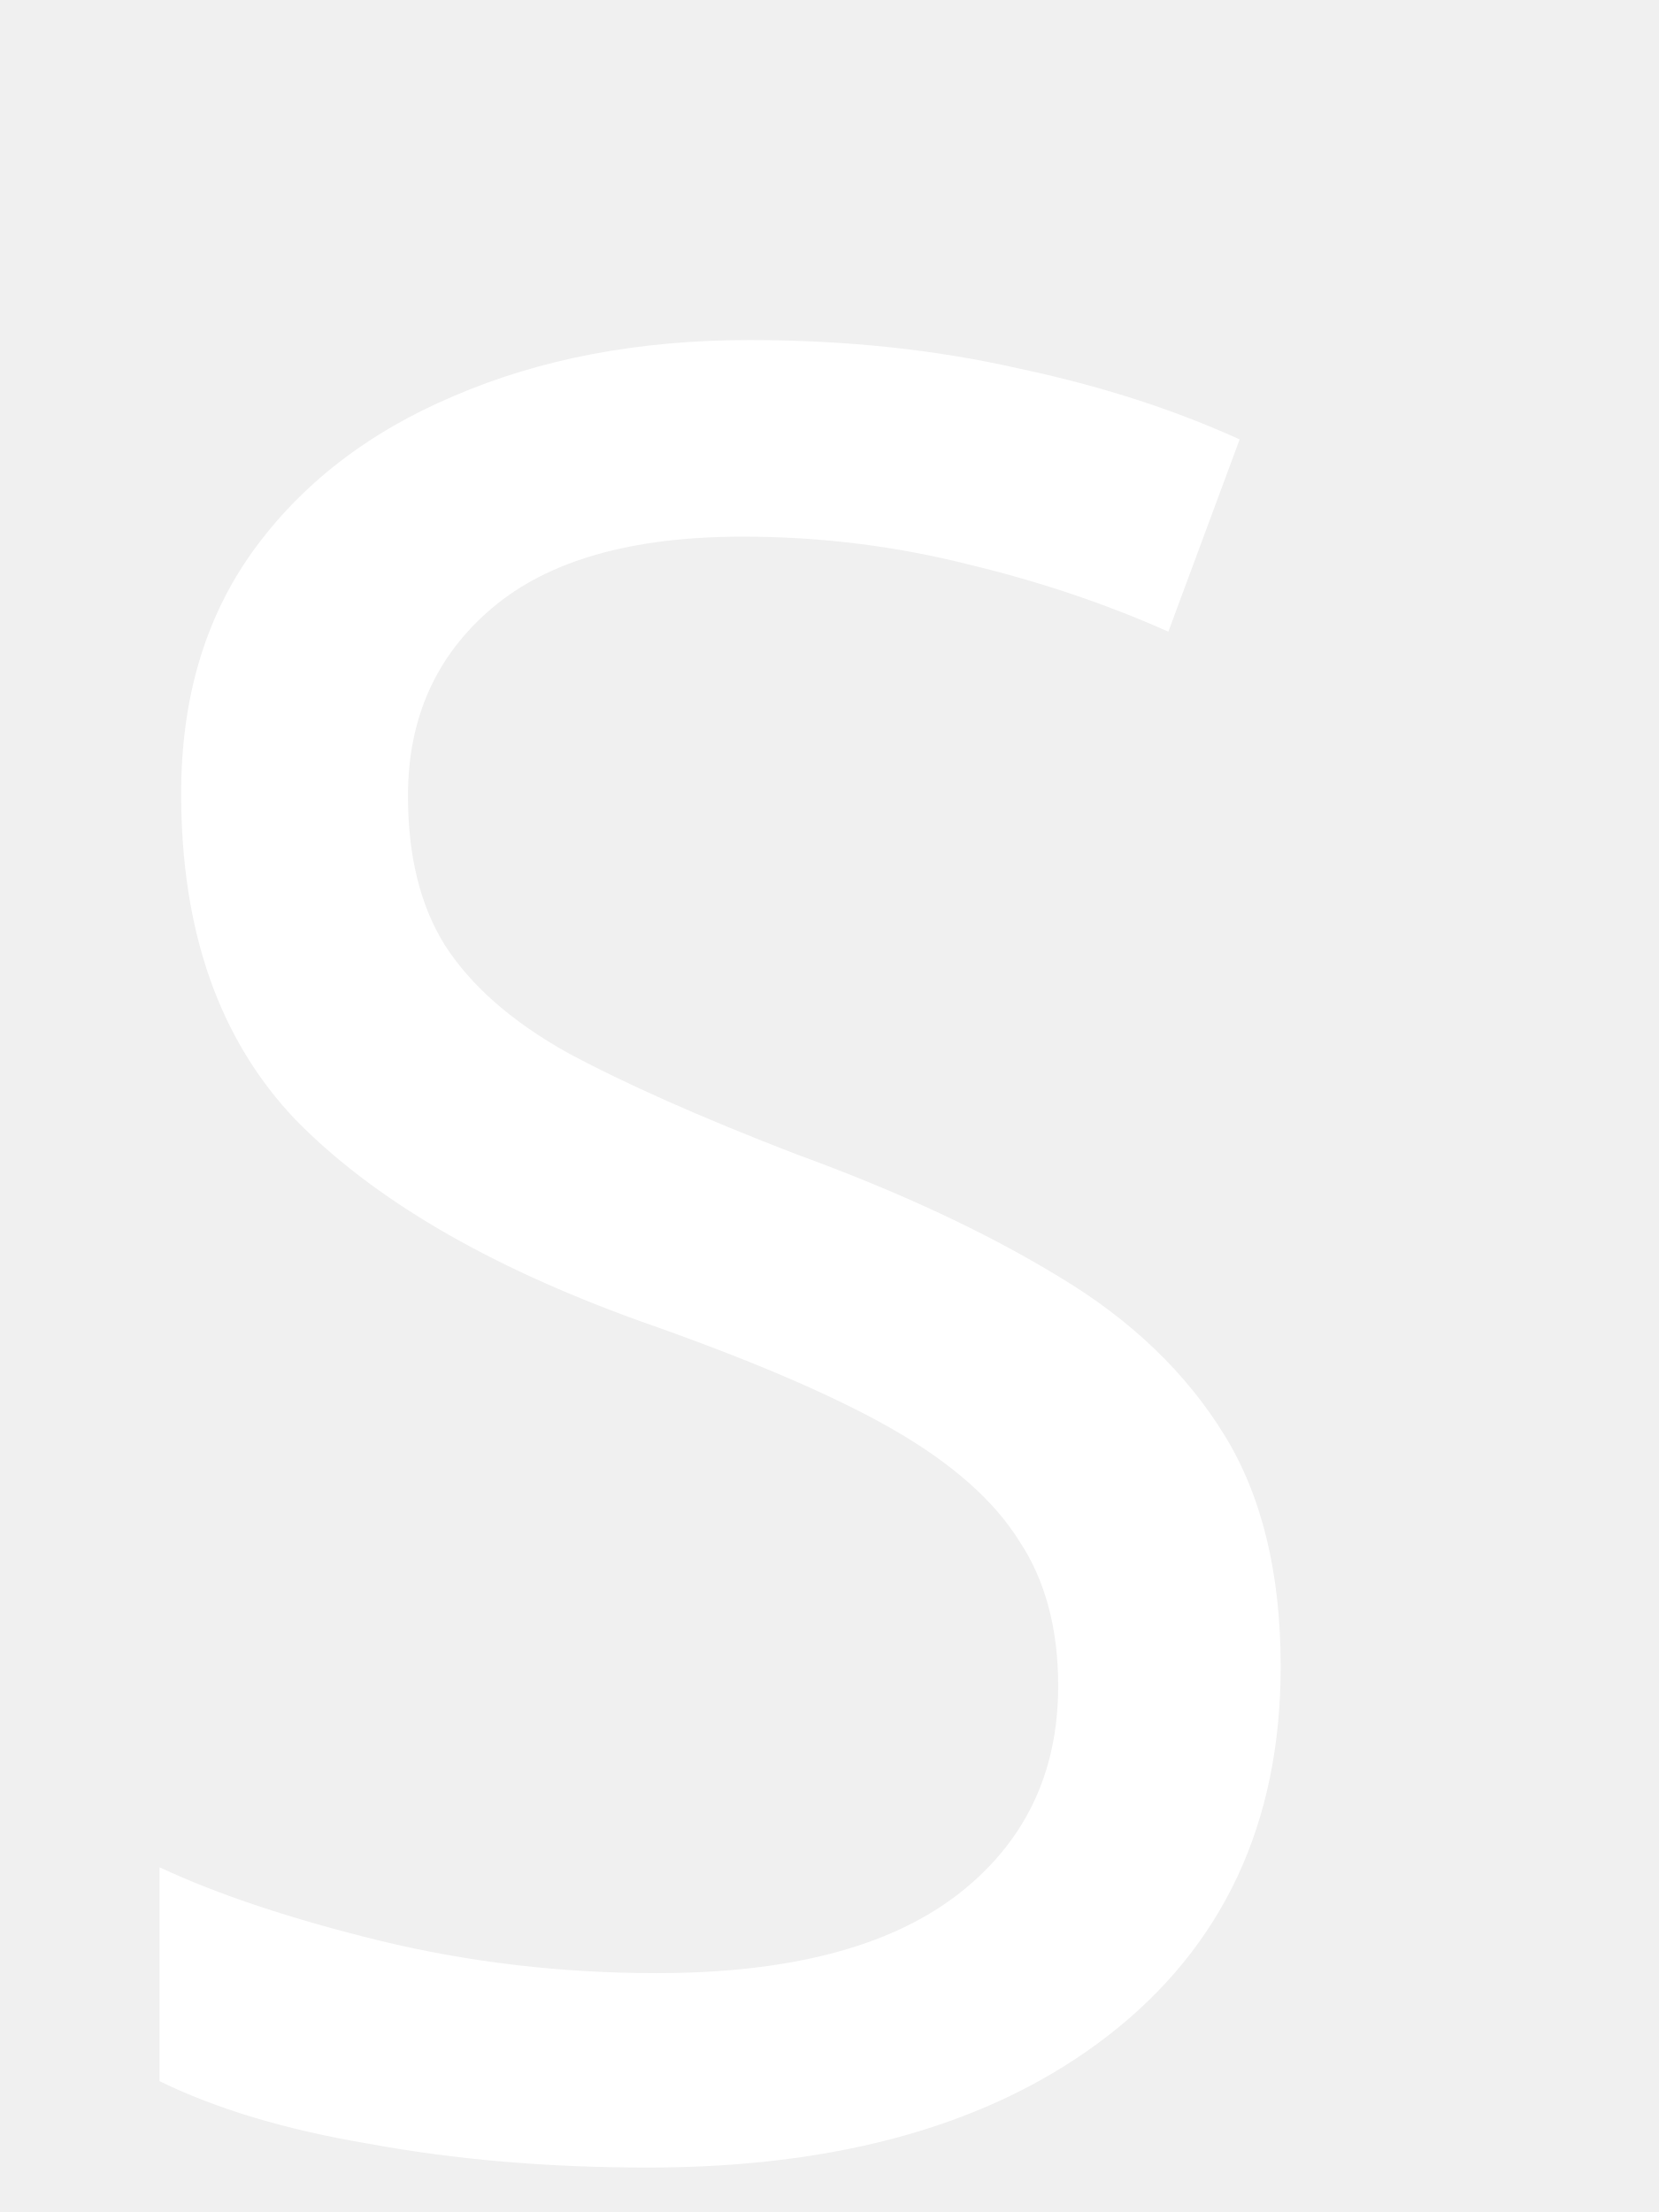
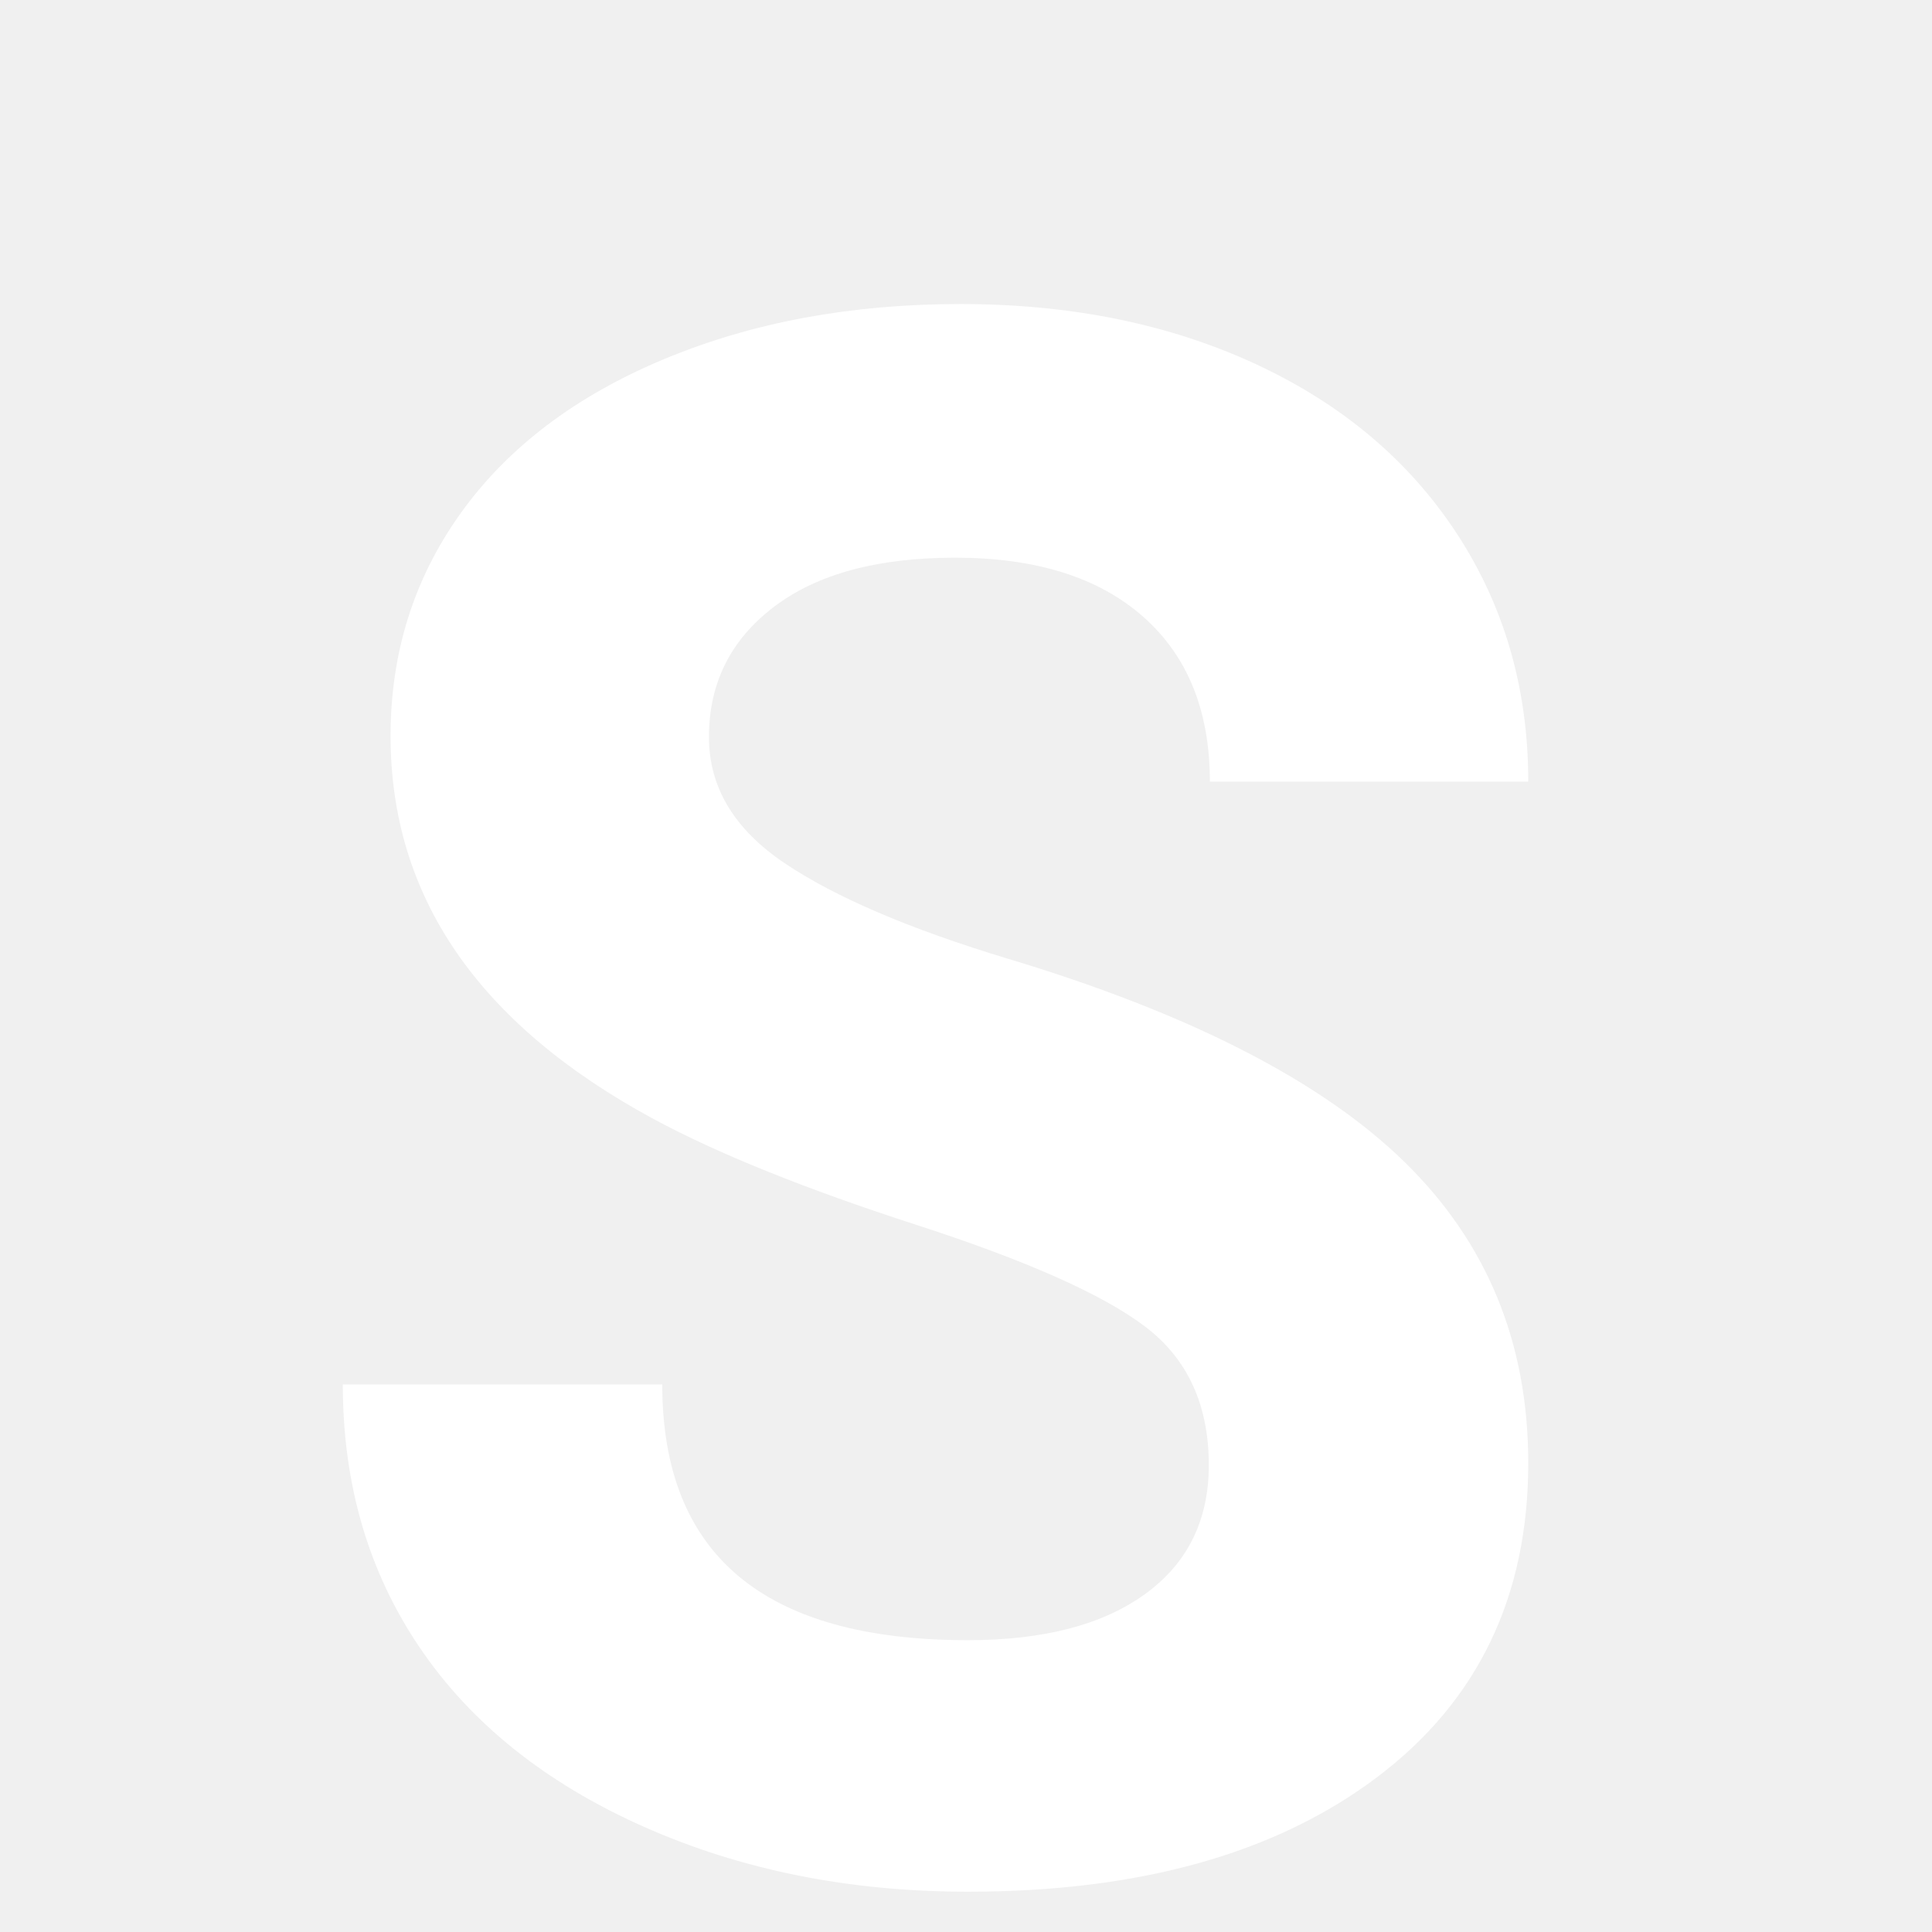
- <svg xmlns="http://www.w3.org/2000/svg" version="1.1" id="Layer_1" x="0px" y="0px" viewBox="0 0 12 16" enable-background="new 0 0 12 16" xml:space="preserve">
+ <svg xmlns="http://www.w3.org/2000/svg" version="1.1" id="Layer_1" x="0px" y="0px" width="500px" height="500px" viewBox="0 0 500 500" enable-background="new 0 0 500 500" xml:space="preserve">
  <g>
-     <text transform="matrix(1 0 0 1 0.2323 15.491)" fill="#FFFFFF" font-family="'Roboto-Bold'" font-size="18">S</text>
+     <g enable-background="new    ">
+       <path fill="#FFFFFF" d="M312.838,379.158c0-15.561-5.493-27.508-16.479-35.842c-10.986-8.33-30.762-17.119-59.326-26.367    c-28.564-9.244-51.181-18.355-67.84-27.329c-45.413-24.534-68.115-57.584-68.115-99.151c0-21.604,6.085-40.877,18.265-57.816    c12.175-16.934,29.663-30.165,52.46-39.688c22.796-9.519,48.383-14.282,76.767-14.282c28.564,0,54.014,5.176,76.354,15.518    c22.338,10.347,39.688,24.951,52.048,43.808c12.359,18.861,18.539,40.285,18.539,64.27h-82.396    c0-18.308-5.769-32.547-17.304-42.709c-11.536-10.162-27.741-15.243-48.615-15.243c-20.145,0-35.8,4.257-46.966,12.771    c-11.171,8.514-16.754,19.732-16.754,33.646c0,13.003,6.544,23.896,19.638,32.685c13.089,8.789,32.362,17.028,57.815,24.719    c46.872,14.102,81.024,31.586,102.447,52.46c21.424,20.874,32.135,46.876,32.135,78.003c0,34.607-13.093,61.755-39.275,81.437    c-26.188,19.685-61.434,29.525-105.744,29.525c-30.762,0-58.777-5.631-84.045-16.892s-44.542-26.685-57.815-46.279    c-13.278-19.592-19.913-42.298-19.913-68.115h82.672c0,44.129,26.367,66.192,79.102,66.192c19.591,0,34.881-3.982,45.868-11.948    C307.345,404.564,312.838,393.441,312.838,379.158z" />
+     </g>
  </g>
</svg>
